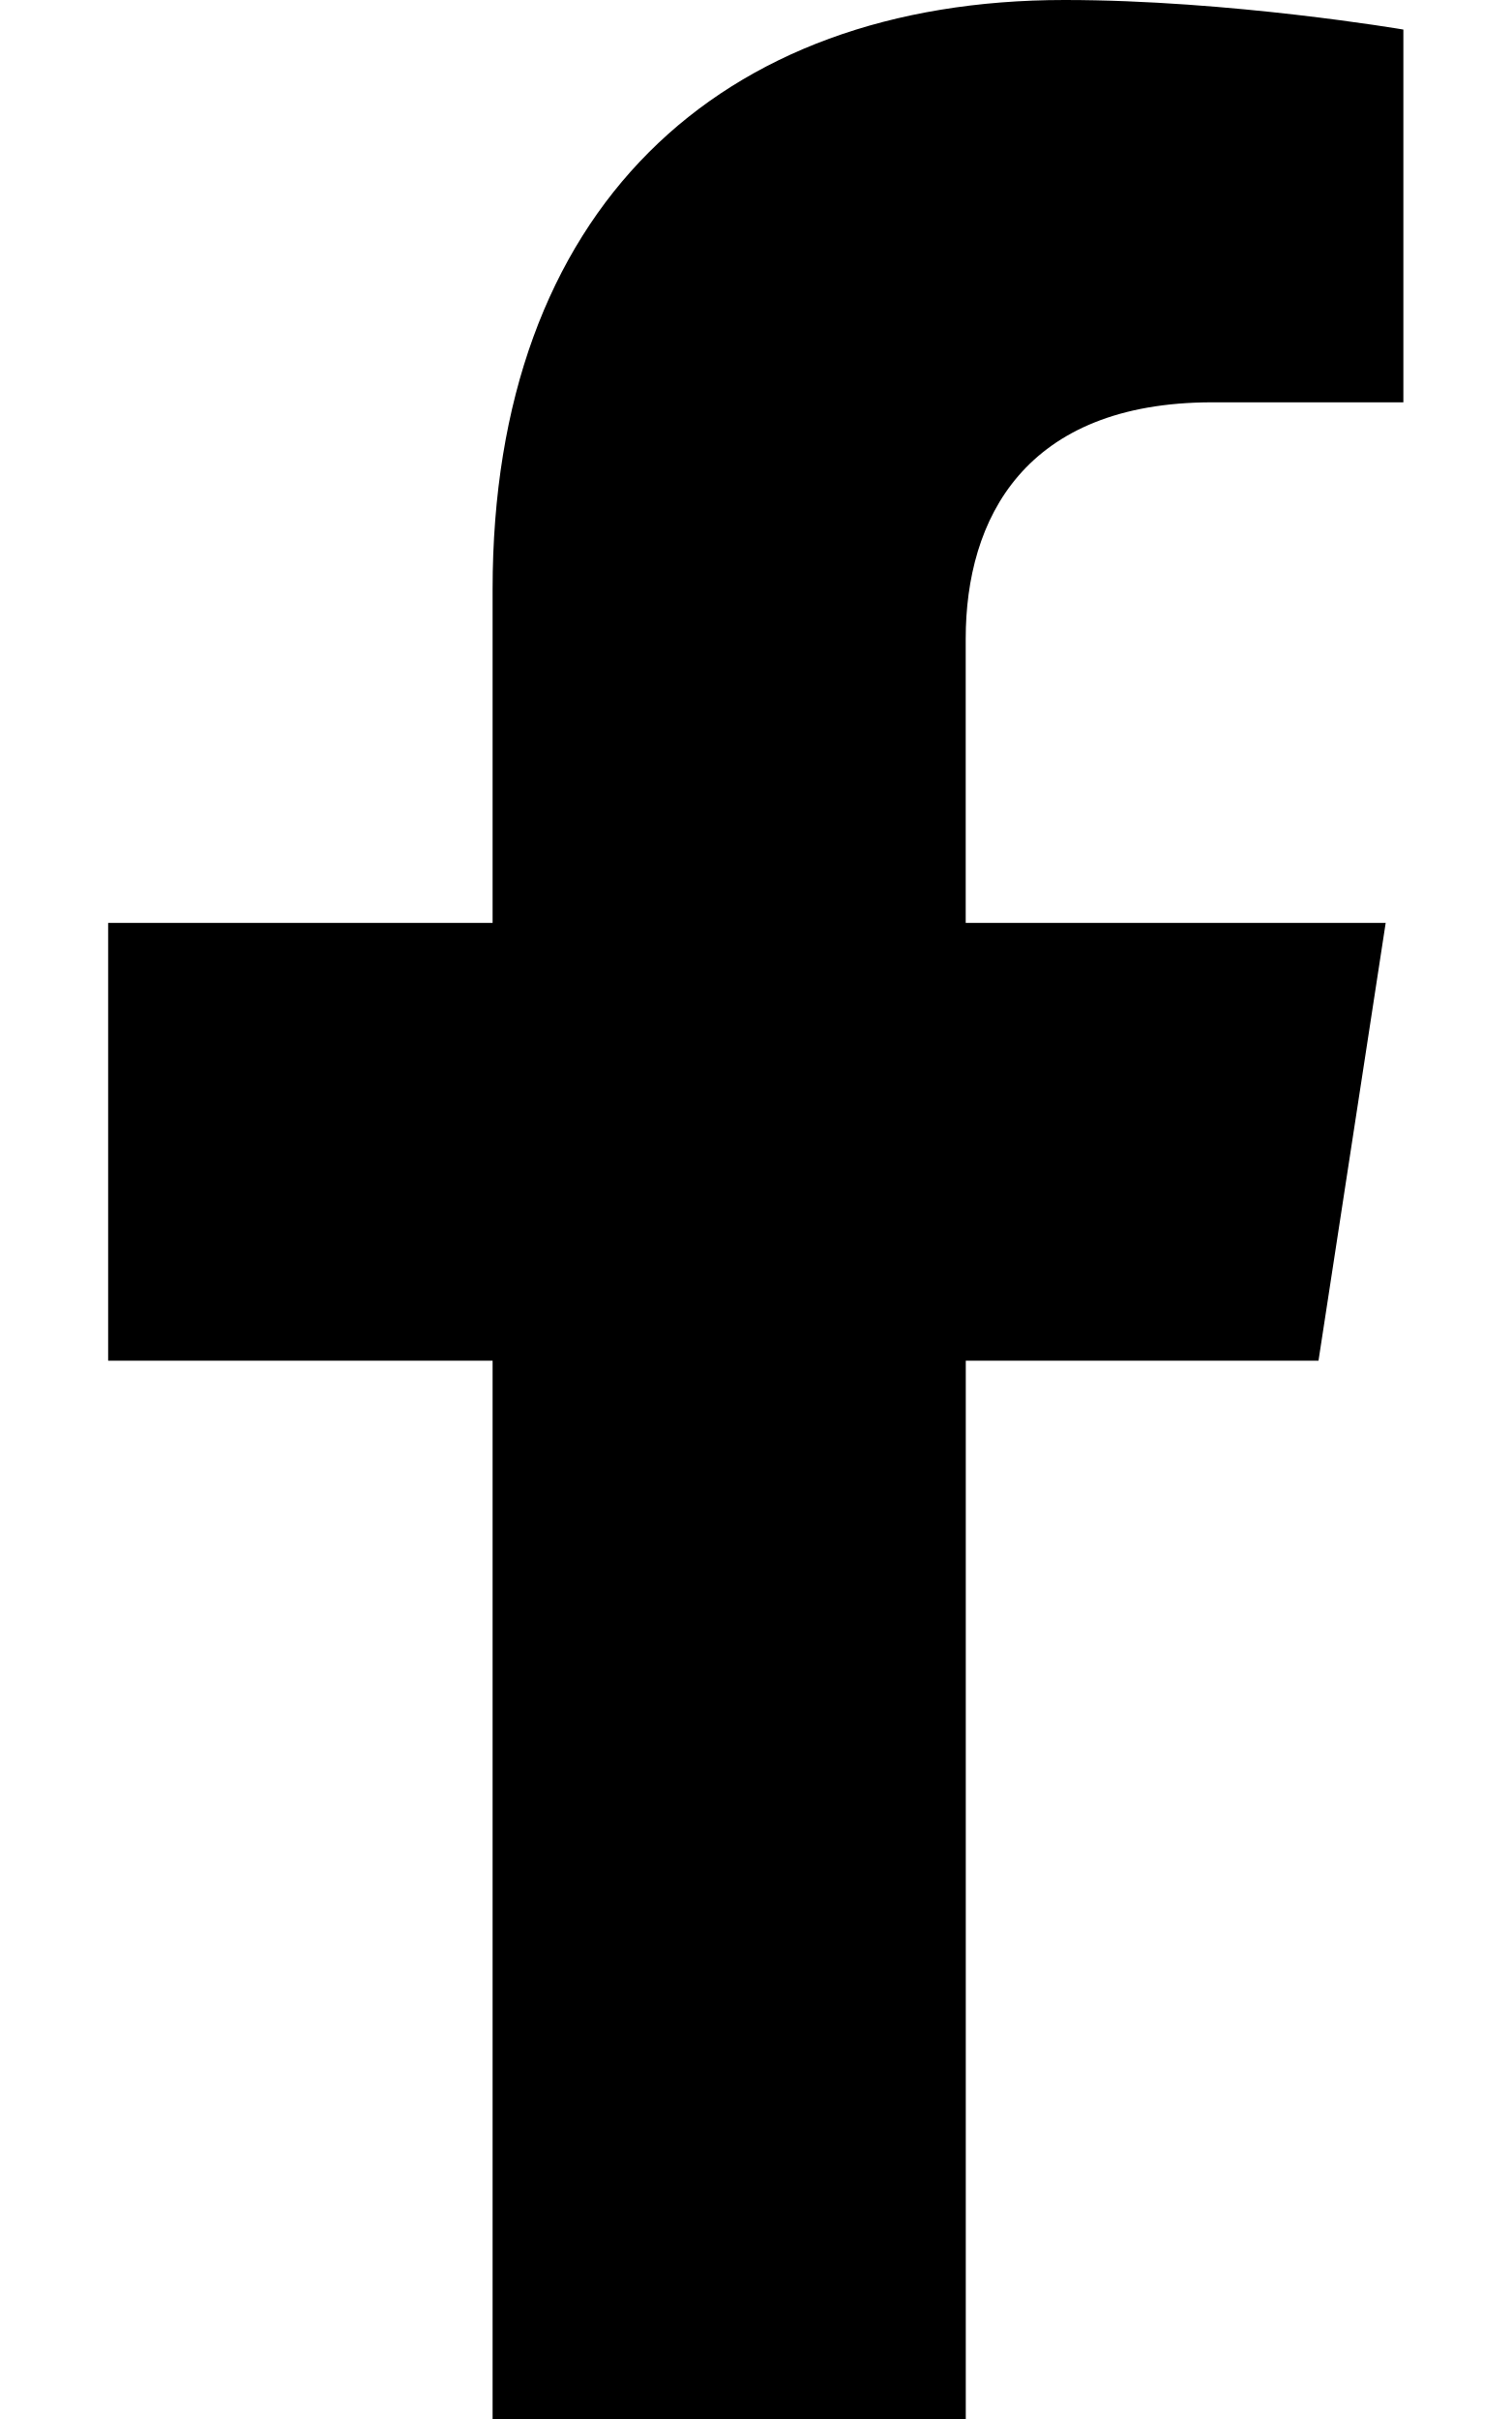
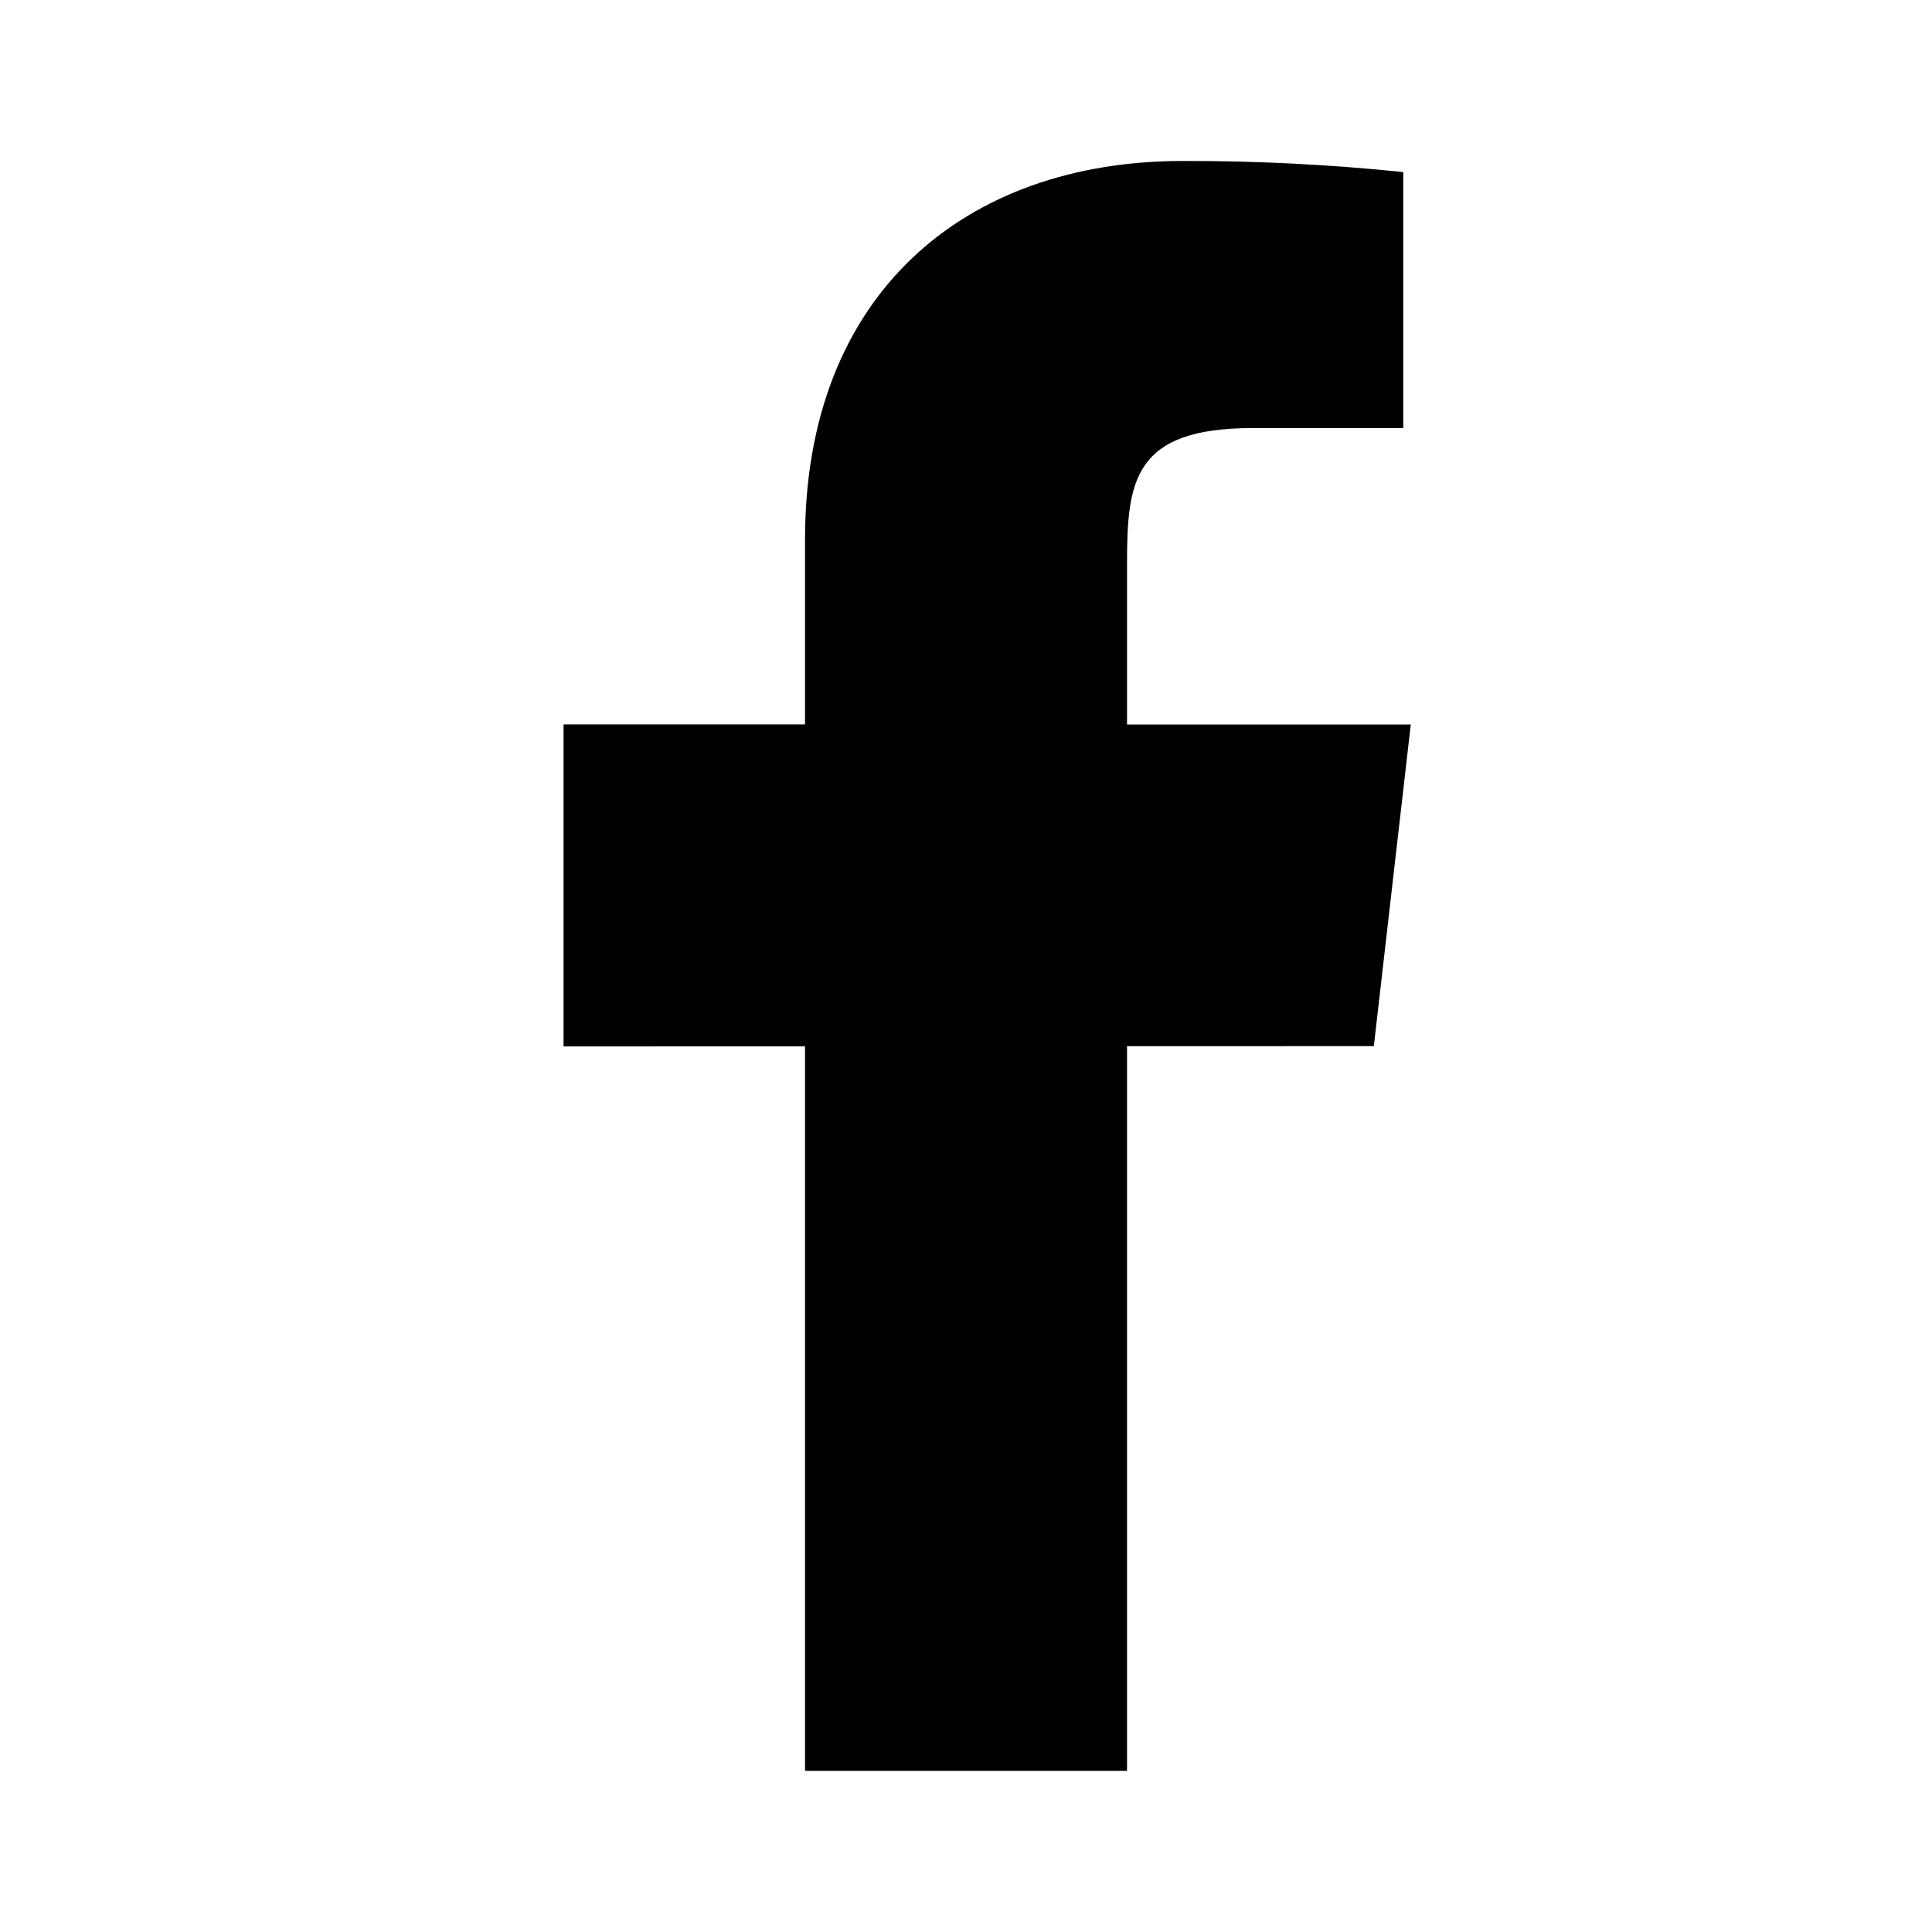
- <svg xmlns="http://www.w3.org/2000/svg" version="1.1" width="20" height="32" viewBox="0 0 20 32">
-   <path d="M17.446 18l0.889-5.791h-5.557v-3.758c0-1.584 0.776-3.129 3.265-3.129h2.526v-4.931s-2.293-0.391-4.484-0.391c-4.576 0-7.567 2.774-7.567 7.795v4.414h-5.087v5.791h5.087v14h6.261v-14z" />
+ <svg xmlns="http://www.w3.org/2000/svg" version="1.1" width="32" height="32" viewBox="0 0 32 32">
+   <path d="M23.367 12h-4.7v-2.667c0-1.376 0.112-2.243 2.084-2.243h2.491v-4.24c-1.212-0.125-2.431-0.187-3.651-0.184-3.617 0-6.257 2.209-6.257 6.265v3.068h-4v5.333l4-0.001v12.001h5.333v-12.004l4.088-0.001 0.612-5.328z" />
</svg>
